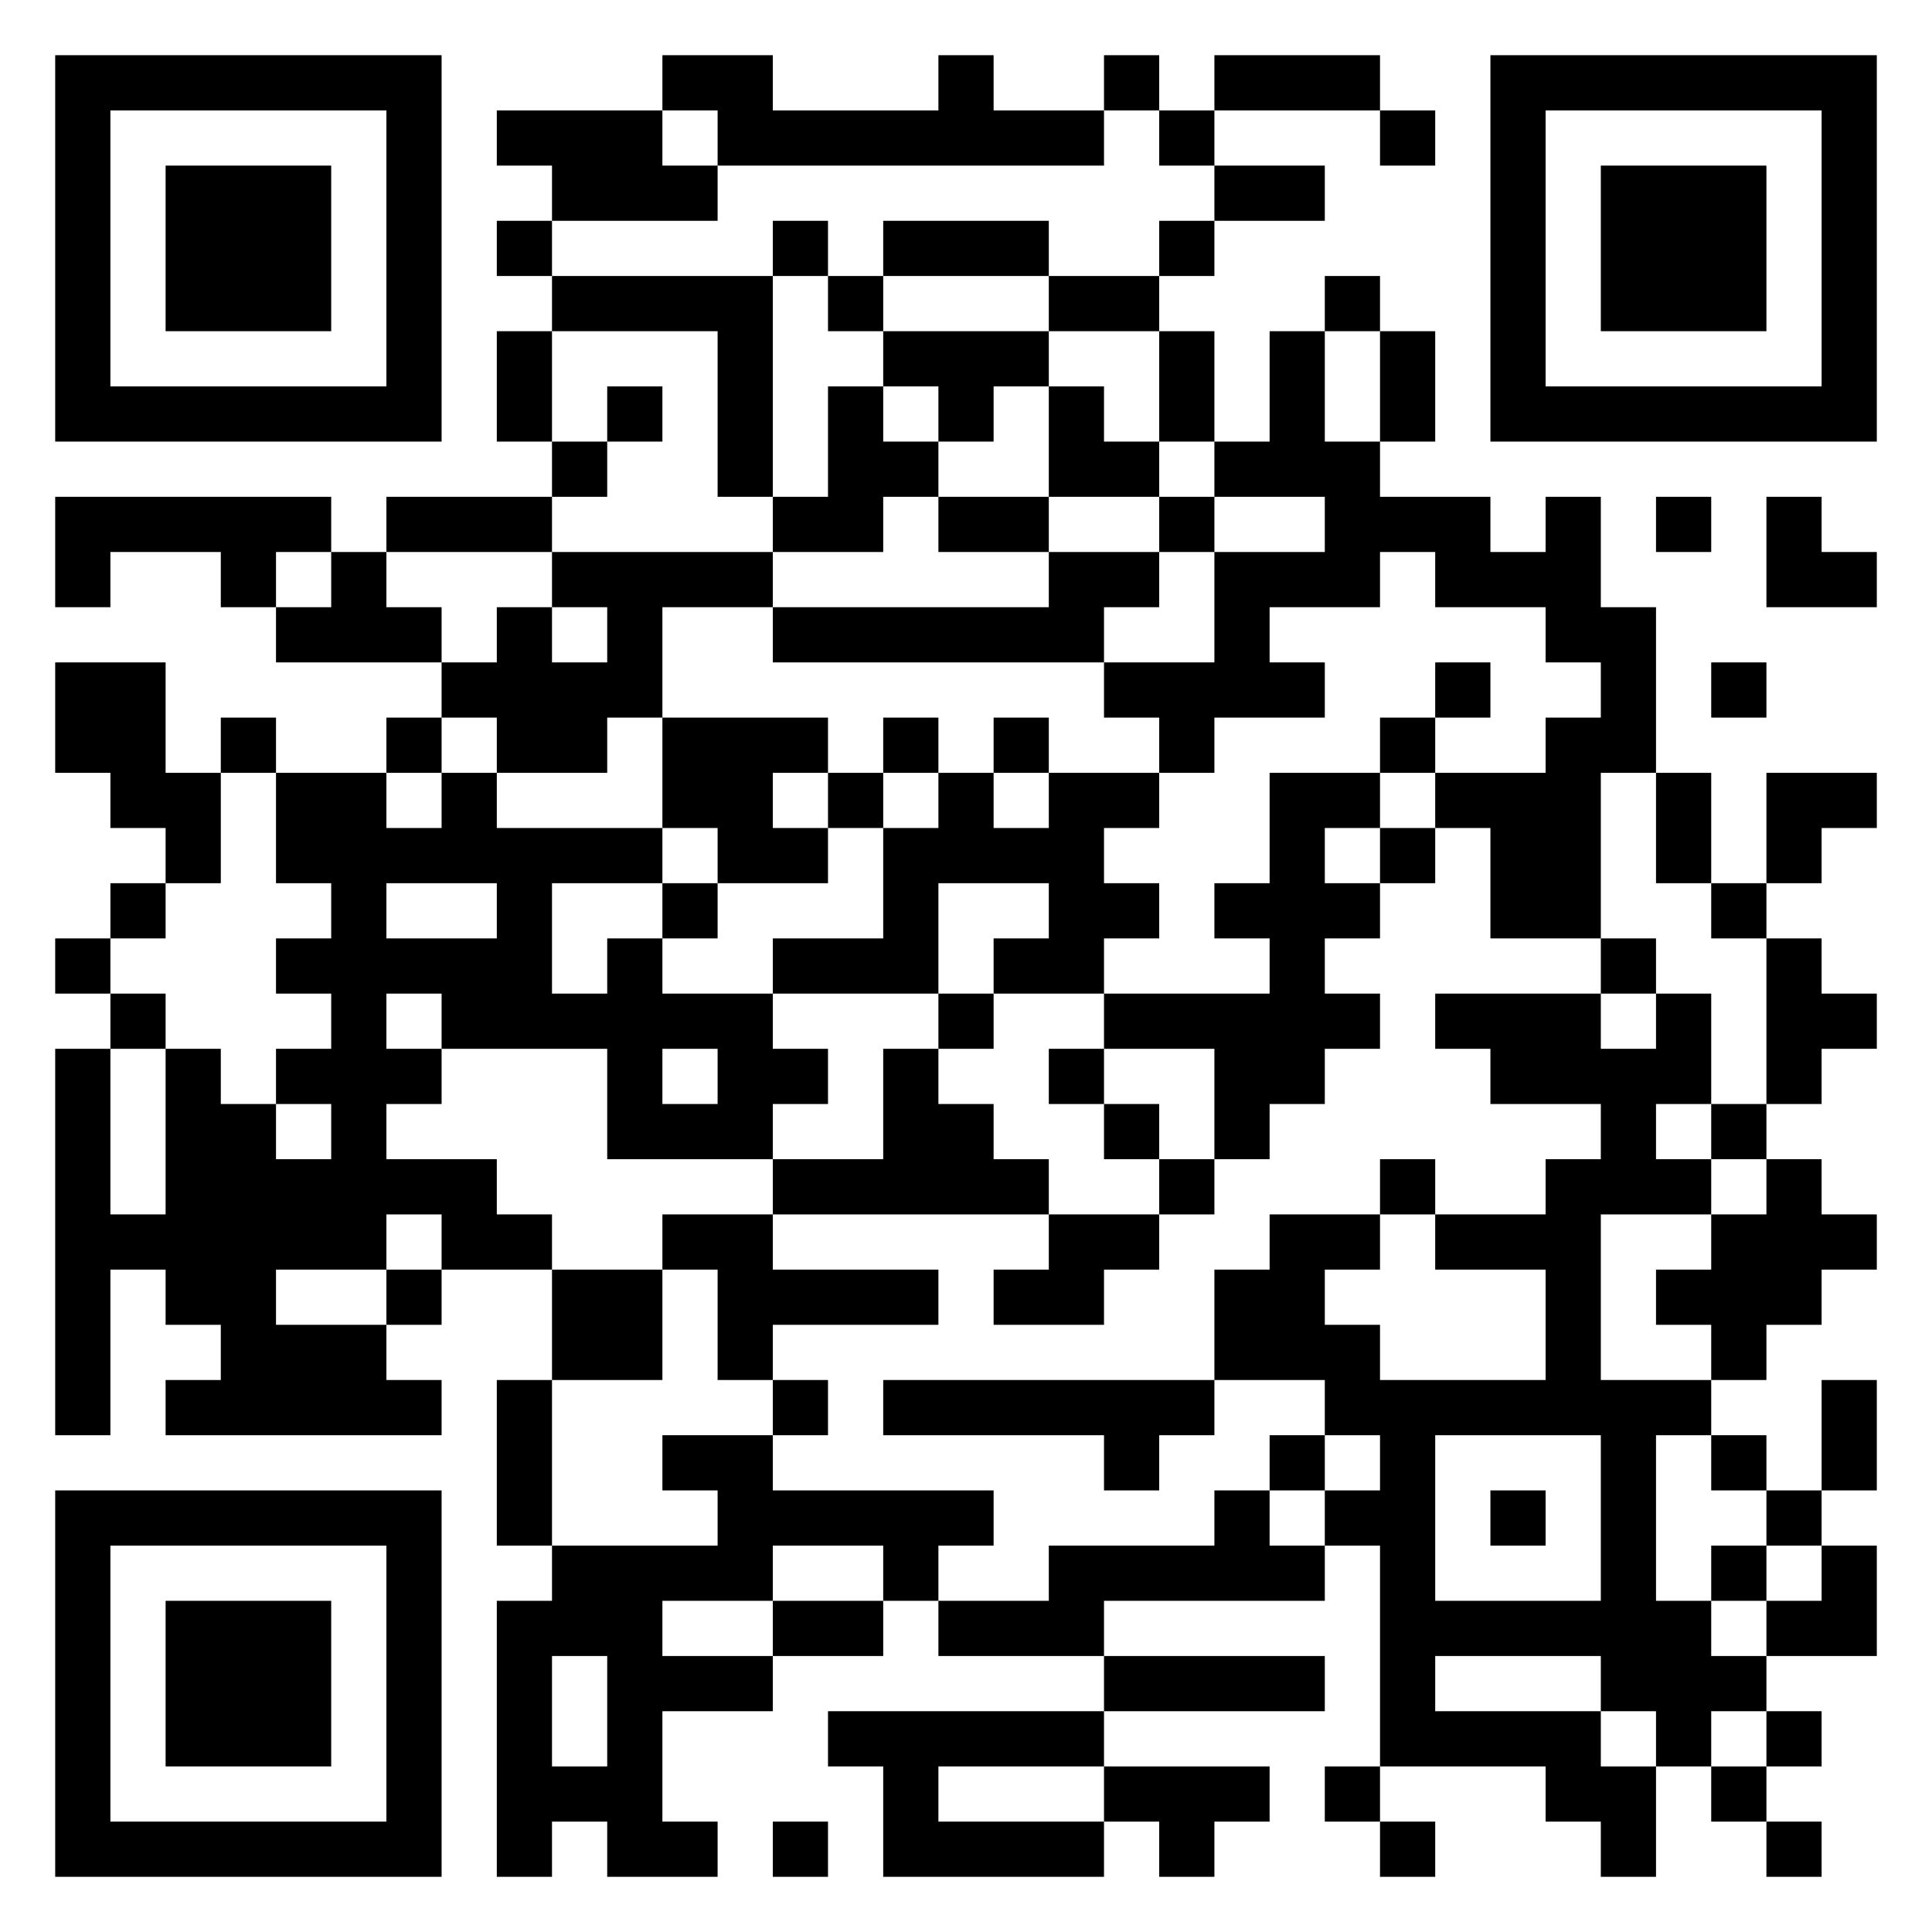
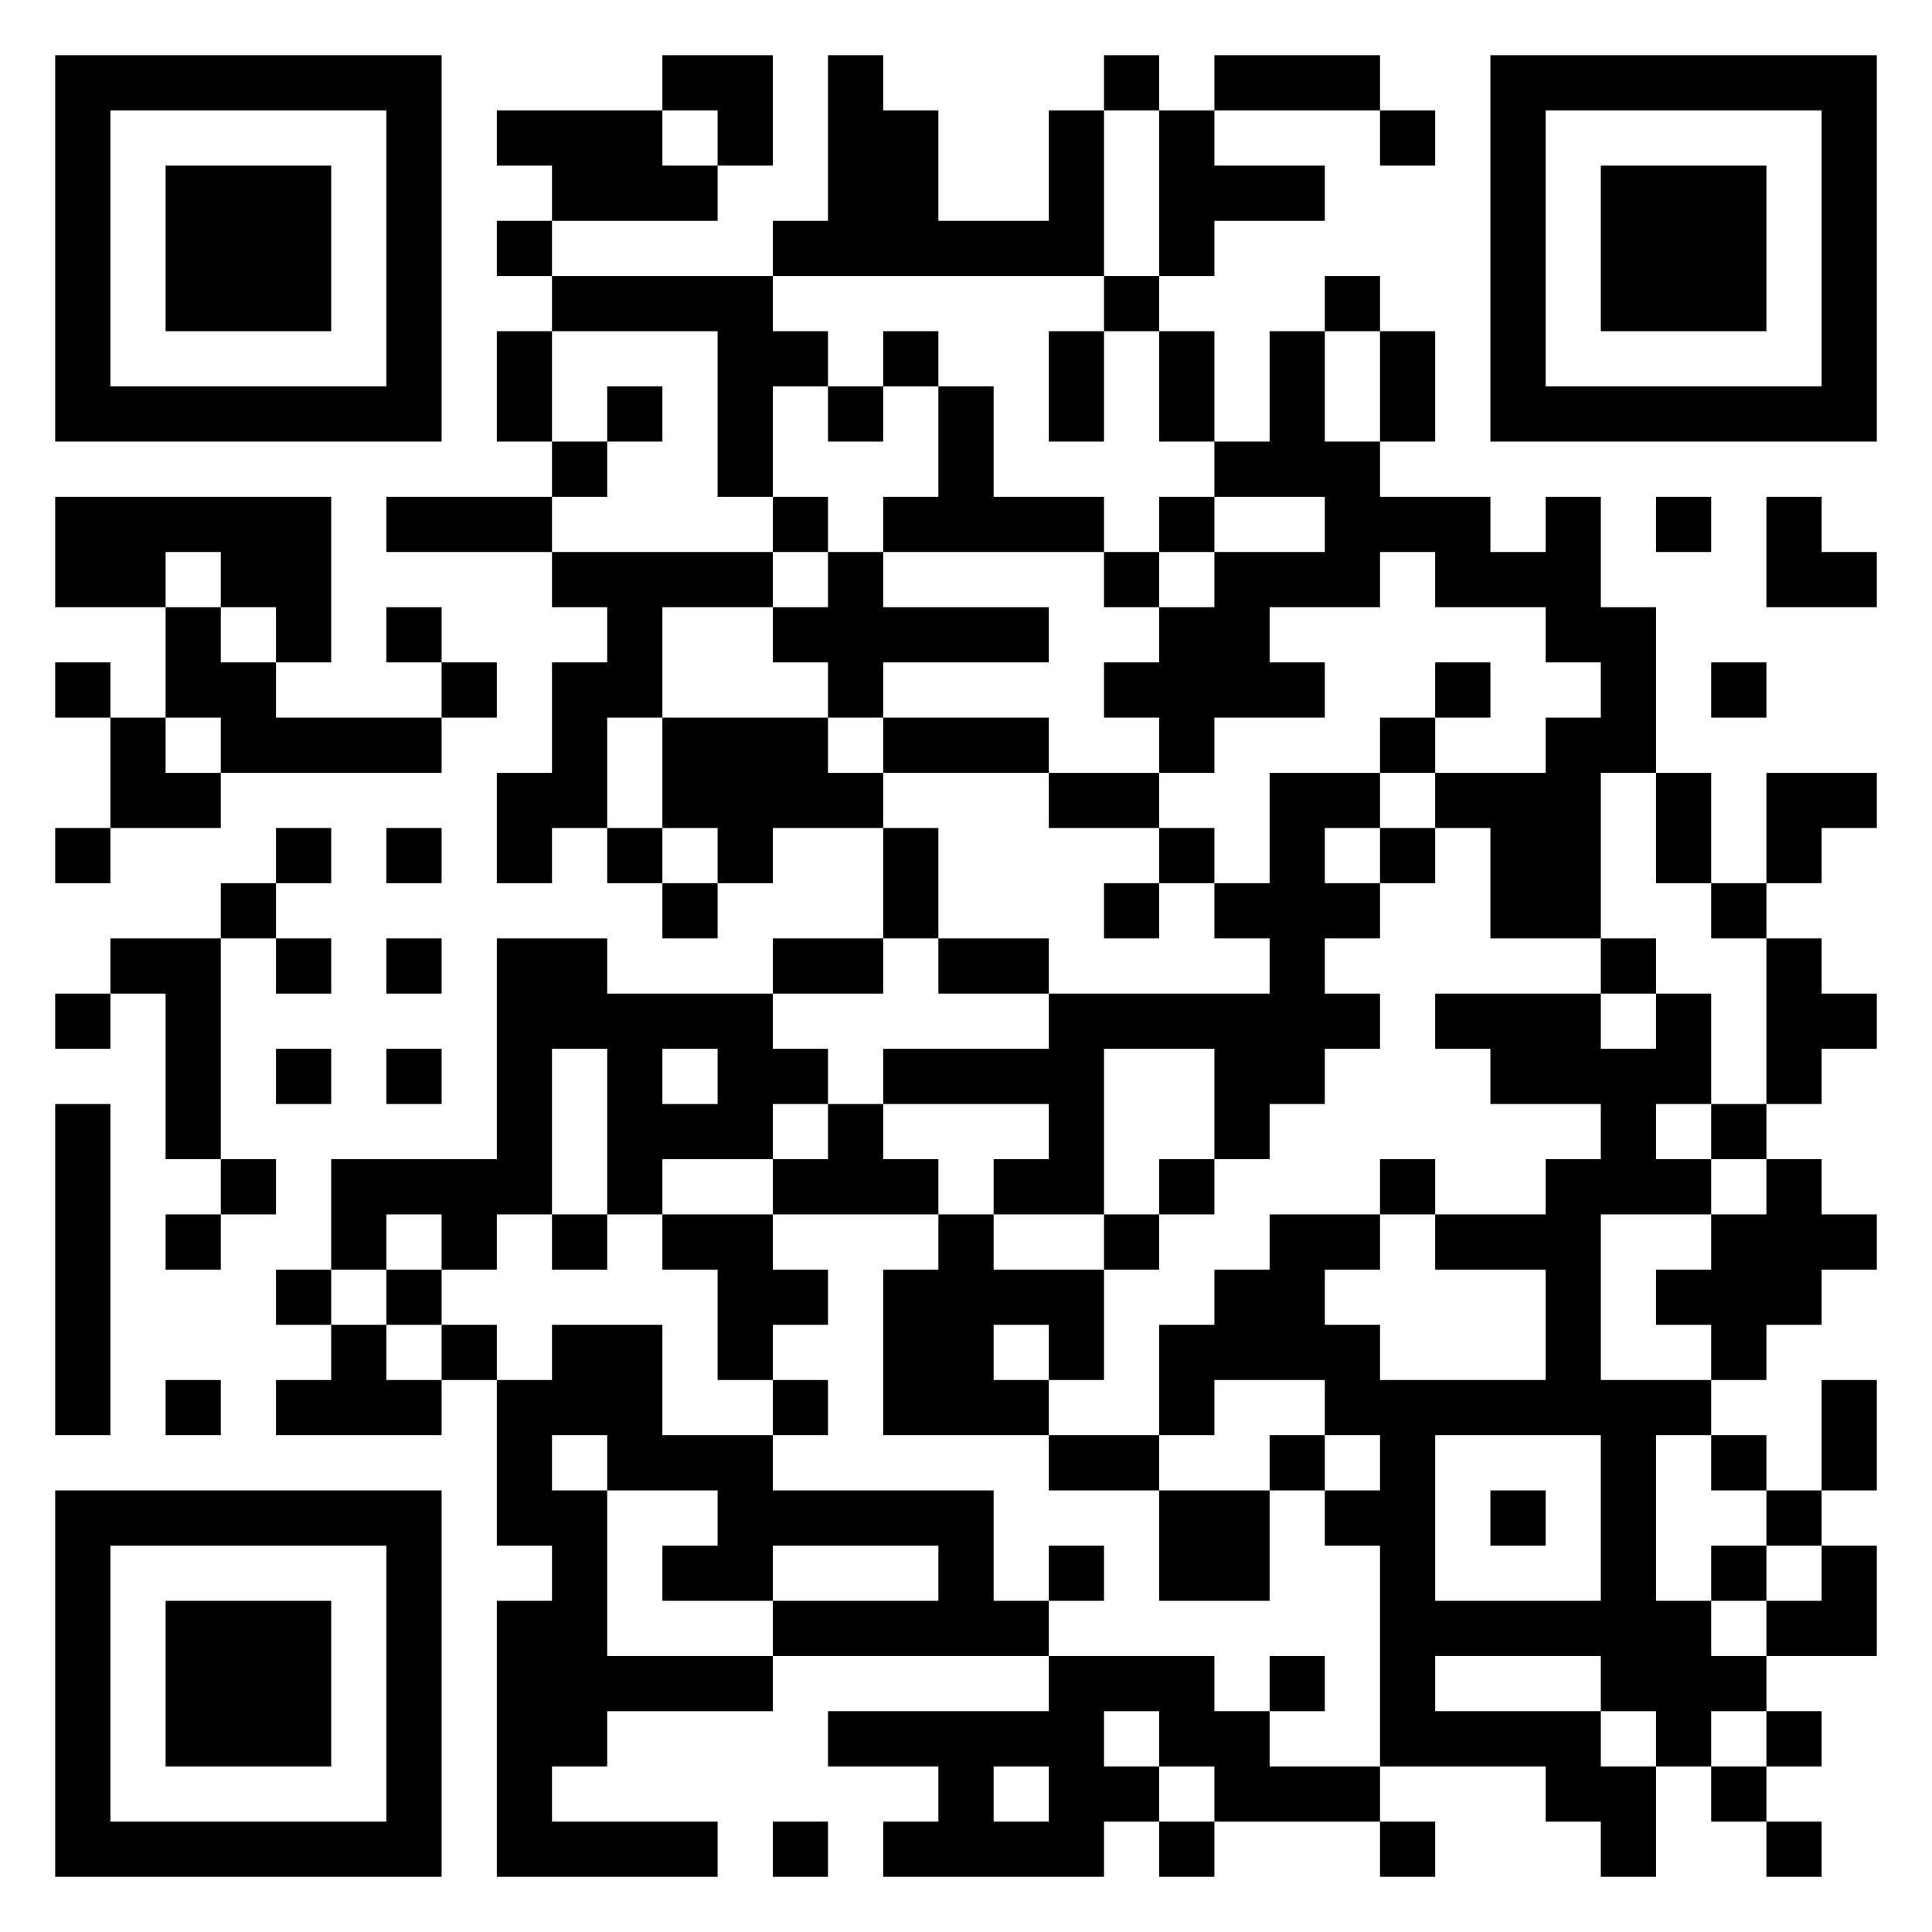
<svg xmlns="http://www.w3.org/2000/svg" version="1.1" width="600" height="600" viewBox="0 0 600 600">
  <rect x="0" y="0" width="600" height="600" fill="#ffffff" />
  <g transform="scale(17.143)">
    <g transform="translate(1,1)">
-       <path fill-rule="evenodd" d="M11 0L11 1L8 1L8 2L9 2L9 3L8 3L8 4L9 4L9 5L8 5L8 7L9 7L9 8L6 8L6 9L5 9L5 8L0 8L0 10L1 10L1 9L3 9L3 10L4 10L4 11L7 11L7 12L6 12L6 13L4 13L4 12L3 12L3 13L2 13L2 11L0 11L0 13L1 13L1 14L2 14L2 15L1 15L1 16L0 16L0 17L1 17L1 18L0 18L0 25L1 25L1 22L2 22L2 23L3 23L3 24L2 24L2 25L7 25L7 24L6 24L6 23L7 23L7 22L9 22L9 24L8 24L8 27L9 27L9 28L8 28L8 33L9 33L9 32L10 32L10 33L12 33L12 32L11 32L11 30L13 30L13 29L15 29L15 28L16 28L16 29L19 29L19 30L14 30L14 31L15 31L15 33L19 33L19 32L20 32L20 33L21 33L21 32L22 32L22 31L19 31L19 30L23 30L23 29L19 29L19 28L23 28L23 27L24 27L24 31L23 31L23 32L24 32L24 33L25 33L25 32L24 32L24 31L27 31L27 32L28 32L28 33L29 33L29 31L30 31L30 32L31 32L31 33L32 33L32 32L31 32L31 31L32 31L32 30L31 30L31 29L33 29L33 27L32 27L32 26L33 26L33 24L32 24L32 26L31 26L31 25L30 25L30 24L31 24L31 23L32 23L32 22L33 22L33 21L32 21L32 20L31 20L31 19L32 19L32 18L33 18L33 17L32 17L32 16L31 16L31 15L32 15L32 14L33 14L33 13L31 13L31 15L30 15L30 13L29 13L29 10L28 10L28 8L27 8L27 9L26 9L26 8L24 8L24 7L25 7L25 5L24 5L24 4L23 4L23 5L22 5L22 7L21 7L21 5L20 5L20 4L21 4L21 3L23 3L23 2L21 2L21 1L24 1L24 2L25 2L25 1L24 1L24 0L21 0L21 1L20 1L20 0L19 0L19 1L17 1L17 0L16 0L16 1L13 1L13 0ZM11 1L11 2L12 2L12 3L9 3L9 4L13 4L13 8L12 8L12 5L9 5L9 7L10 7L10 8L9 8L9 9L6 9L6 10L7 10L7 11L8 11L8 10L9 10L9 11L10 11L10 10L9 10L9 9L13 9L13 10L11 10L11 12L10 12L10 13L8 13L8 12L7 12L7 13L6 13L6 14L7 14L7 13L8 13L8 14L11 14L11 15L9 15L9 17L10 17L10 16L11 16L11 17L13 17L13 18L14 18L14 19L13 19L13 20L10 20L10 18L7 18L7 17L6 17L6 18L7 18L7 19L6 19L6 20L8 20L8 21L9 21L9 22L11 22L11 24L9 24L9 27L12 27L12 26L11 26L11 25L13 25L13 26L17 26L17 27L16 27L16 28L18 28L18 27L21 27L21 26L22 26L22 27L23 27L23 26L24 26L24 25L23 25L23 24L21 24L21 22L22 22L22 21L24 21L24 22L23 22L23 23L24 23L24 24L27 24L27 22L25 22L25 21L27 21L27 20L28 20L28 19L26 19L26 18L25 18L25 17L28 17L28 18L29 18L29 17L30 17L30 19L29 19L29 20L30 20L30 21L28 21L28 24L30 24L30 23L29 23L29 22L30 22L30 21L31 21L31 20L30 20L30 19L31 19L31 16L30 16L30 15L29 15L29 13L28 13L28 16L26 16L26 14L25 14L25 13L27 13L27 12L28 12L28 11L27 11L27 10L25 10L25 9L24 9L24 10L22 10L22 11L23 11L23 12L21 12L21 13L20 13L20 12L19 12L19 11L21 11L21 9L23 9L23 8L21 8L21 7L20 7L20 5L18 5L18 4L20 4L20 3L21 3L21 2L20 2L20 1L19 1L19 2L12 2L12 1ZM13 3L13 4L14 4L14 5L15 5L15 6L14 6L14 8L13 8L13 9L15 9L15 8L16 8L16 9L18 9L18 10L13 10L13 11L19 11L19 10L20 10L20 9L21 9L21 8L20 8L20 7L19 7L19 6L18 6L18 5L15 5L15 4L18 4L18 3L15 3L15 4L14 4L14 3ZM23 5L23 7L24 7L24 5ZM10 6L10 7L11 7L11 6ZM15 6L15 7L16 7L16 8L18 8L18 9L20 9L20 8L18 8L18 6L17 6L17 7L16 7L16 6ZM29 8L29 9L30 9L30 8ZM31 8L31 10L33 10L33 9L32 9L32 8ZM4 9L4 10L5 10L5 9ZM25 11L25 12L24 12L24 13L22 13L22 15L21 15L21 16L22 16L22 17L19 17L19 16L20 16L20 15L19 15L19 14L20 14L20 13L18 13L18 12L17 12L17 13L16 13L16 12L15 12L15 13L14 13L14 12L11 12L11 14L12 14L12 15L11 15L11 16L12 16L12 15L14 15L14 14L15 14L15 16L13 16L13 17L16 17L16 18L15 18L15 20L13 20L13 21L11 21L11 22L12 22L12 24L13 24L13 25L14 25L14 24L13 24L13 23L16 23L16 22L13 22L13 21L18 21L18 22L17 22L17 23L19 23L19 22L20 22L20 21L21 21L21 20L22 20L22 19L23 19L23 18L24 18L24 17L23 17L23 16L24 16L24 15L25 15L25 14L24 14L24 13L25 13L25 12L26 12L26 11ZM30 11L30 12L31 12L31 11ZM3 13L3 15L2 15L2 16L1 16L1 17L2 17L2 18L1 18L1 21L2 21L2 18L3 18L3 19L4 19L4 20L5 20L5 19L4 19L4 18L5 18L5 17L4 17L4 16L5 16L5 15L4 15L4 13ZM13 13L13 14L14 14L14 13ZM15 13L15 14L16 14L16 13ZM17 13L17 14L18 14L18 13ZM23 14L23 15L24 15L24 14ZM6 15L6 16L8 16L8 15ZM16 15L16 17L17 17L17 18L16 18L16 19L17 19L17 20L18 20L18 21L20 21L20 20L21 20L21 18L19 18L19 17L17 17L17 16L18 16L18 15ZM28 16L28 17L29 17L29 16ZM11 18L11 19L12 19L12 18ZM18 18L18 19L19 19L19 20L20 20L20 19L19 19L19 18ZM24 20L24 21L25 21L25 20ZM6 21L6 22L4 22L4 23L6 23L6 22L7 22L7 21ZM15 24L15 25L19 25L19 26L20 26L20 25L21 25L21 24ZM22 25L22 26L23 26L23 25ZM25 25L25 28L28 28L28 25ZM29 25L29 28L30 28L30 29L31 29L31 28L32 28L32 27L31 27L31 26L30 26L30 25ZM26 26L26 27L27 27L27 26ZM13 27L13 28L11 28L11 29L13 29L13 28L15 28L15 27ZM30 27L30 28L31 28L31 27ZM9 29L9 31L10 31L10 29ZM25 29L25 30L28 30L28 31L29 31L29 30L28 30L28 29ZM30 30L30 31L31 31L31 30ZM16 31L16 32L19 32L19 31ZM13 32L13 33L14 33L14 32ZM0 0L0 7L7 7L7 0ZM1 1L1 6L6 6L6 1ZM2 2L2 5L5 5L5 2ZM26 0L26 7L33 7L33 0ZM27 1L27 6L32 6L32 1ZM28 2L28 5L31 5L31 2ZM0 26L0 33L7 33L7 26ZM1 27L1 32L6 32L6 27ZM2 28L2 31L5 31L5 28Z" fill="#000000" />
+       <path fill-rule="evenodd" d="M11 0L11 1L8 1L8 2L9 2L9 3L8 3L8 4L9 4L9 5L8 5L8 7L9 7L9 8L6 8L6 9L9 9L9 10L10 10L10 11L9 11L9 13L8 13L8 15L9 15L9 14L10 14L10 15L11 15L11 16L12 16L12 15L13 15L13 14L15 14L15 16L13 16L13 17L10 17L10 16L8 16L8 20L5 20L5 22L4 22L4 23L5 23L5 24L4 24L4 25L7 25L7 24L8 24L8 27L9 27L9 28L8 28L8 33L12 33L12 32L9 32L9 31L10 31L10 30L13 30L13 29L18 29L18 30L14 30L14 31L16 31L16 32L15 32L15 33L19 33L19 32L20 32L20 33L21 33L21 32L24 32L24 33L25 33L25 32L24 32L24 31L27 31L27 32L28 32L28 33L29 33L29 31L30 31L30 32L31 32L31 33L32 33L32 32L31 32L31 31L32 31L32 30L31 30L31 29L33 29L33 27L32 27L32 26L33 26L33 24L32 24L32 26L31 26L31 25L30 25L30 24L31 24L31 23L32 23L32 22L33 22L33 21L32 21L32 20L31 20L31 19L32 19L32 18L33 18L33 17L32 17L32 16L31 16L31 15L32 15L32 14L33 14L33 13L31 13L31 15L30 15L30 13L29 13L29 10L28 10L28 8L27 8L27 9L26 9L26 8L24 8L24 7L25 7L25 5L24 5L24 4L23 4L23 5L22 5L22 7L21 7L21 5L20 5L20 4L21 4L21 3L23 3L23 2L21 2L21 1L24 1L24 2L25 2L25 1L24 1L24 0L21 0L21 1L20 1L20 0L19 0L19 1L18 1L18 3L16 3L16 1L15 1L15 0L14 0L14 3L13 3L13 4L9 4L9 3L12 3L12 2L13 2L13 0ZM11 1L11 2L12 2L12 1ZM19 1L19 4L13 4L13 5L14 5L14 6L13 6L13 8L12 8L12 5L9 5L9 7L10 7L10 8L9 8L9 9L13 9L13 10L11 10L11 12L10 12L10 14L11 14L11 15L12 15L12 14L11 14L11 12L14 12L14 13L15 13L15 14L16 14L16 16L15 16L15 17L13 17L13 18L14 18L14 19L13 19L13 20L11 20L11 21L10 21L10 18L9 18L9 21L8 21L8 22L7 22L7 21L6 21L6 22L5 22L5 23L6 23L6 24L7 24L7 23L8 23L8 24L9 24L9 23L11 23L11 25L13 25L13 26L17 26L17 28L18 28L18 29L21 29L21 30L22 30L22 31L24 31L24 27L23 27L23 26L24 26L24 25L23 25L23 24L21 24L21 25L20 25L20 23L21 23L21 22L22 22L22 21L24 21L24 22L23 22L23 23L24 23L24 24L27 24L27 22L25 22L25 21L27 21L27 20L28 20L28 19L26 19L26 18L25 18L25 17L28 17L28 18L29 18L29 17L30 17L30 19L29 19L29 20L30 20L30 21L28 21L28 24L30 24L30 23L29 23L29 22L30 22L30 21L31 21L31 20L30 20L30 19L31 19L31 16L30 16L30 15L29 15L29 13L28 13L28 16L26 16L26 14L25 14L25 13L27 13L27 12L28 12L28 11L27 11L27 10L25 10L25 9L24 9L24 10L22 10L22 11L23 11L23 12L21 12L21 13L20 13L20 12L19 12L19 11L20 11L20 10L21 10L21 9L23 9L23 8L21 8L21 7L20 7L20 5L19 5L19 4L20 4L20 1ZM15 5L15 6L14 6L14 7L15 7L15 6L16 6L16 8L15 8L15 9L14 9L14 8L13 8L13 9L14 9L14 10L13 10L13 11L14 11L14 12L15 12L15 13L18 13L18 14L20 14L20 15L19 15L19 16L20 16L20 15L21 15L21 16L22 16L22 17L18 17L18 16L16 16L16 17L18 17L18 18L15 18L15 19L14 19L14 20L13 20L13 21L11 21L11 22L12 22L12 24L13 24L13 25L14 25L14 24L13 24L13 23L14 23L14 22L13 22L13 21L16 21L16 22L15 22L15 25L18 25L18 26L20 26L20 28L22 28L22 26L23 26L23 25L22 25L22 26L20 26L20 25L18 25L18 24L19 24L19 22L20 22L20 21L21 21L21 20L22 20L22 19L23 19L23 18L24 18L24 17L23 17L23 16L24 16L24 15L25 15L25 14L24 14L24 13L25 13L25 12L26 12L26 11L25 11L25 12L24 12L24 13L22 13L22 15L21 15L21 14L20 14L20 13L18 13L18 12L15 12L15 11L18 11L18 10L15 10L15 9L19 9L19 10L20 10L20 9L21 9L21 8L20 8L20 9L19 9L19 8L17 8L17 6L16 6L16 5ZM18 5L18 7L19 7L19 5ZM23 5L23 7L24 7L24 5ZM10 6L10 7L11 7L11 6ZM0 8L0 10L2 10L2 12L1 12L1 11L0 11L0 12L1 12L1 14L0 14L0 15L1 15L1 14L3 14L3 13L7 13L7 12L8 12L8 11L7 11L7 10L6 10L6 11L7 11L7 12L4 12L4 11L5 11L5 8ZM29 8L29 9L30 9L30 8ZM31 8L31 10L33 10L33 9L32 9L32 8ZM2 9L2 10L3 10L3 11L4 11L4 10L3 10L3 9ZM30 11L30 12L31 12L31 11ZM2 12L2 13L3 13L3 12ZM4 14L4 15L3 15L3 16L1 16L1 17L0 17L0 18L1 18L1 17L2 17L2 20L3 20L3 21L2 21L2 22L3 22L3 21L4 21L4 20L3 20L3 16L4 16L4 17L5 17L5 16L4 16L4 15L5 15L5 14ZM6 14L6 15L7 15L7 14ZM23 14L23 15L24 15L24 14ZM6 16L6 17L7 17L7 16ZM28 16L28 17L29 17L29 16ZM4 18L4 19L5 19L5 18ZM6 18L6 19L7 19L7 18ZM11 18L11 19L12 19L12 18ZM19 18L19 21L17 21L17 20L18 20L18 19L15 19L15 20L16 20L16 21L17 21L17 22L19 22L19 21L20 21L20 20L21 20L21 18ZM0 19L0 25L1 25L1 19ZM24 20L24 21L25 21L25 20ZM9 21L9 22L10 22L10 21ZM6 22L6 23L7 23L7 22ZM17 23L17 24L18 24L18 23ZM2 24L2 25L3 25L3 24ZM9 25L9 26L10 26L10 29L13 29L13 28L16 28L16 27L13 27L13 28L11 28L11 27L12 27L12 26L10 26L10 25ZM25 25L25 28L28 28L28 25ZM29 25L29 28L30 28L30 29L31 29L31 28L32 28L32 27L31 27L31 26L30 26L30 25ZM26 26L26 27L27 27L27 26ZM18 27L18 28L19 28L19 27ZM30 27L30 28L31 28L31 27ZM22 29L22 30L23 30L23 29ZM25 29L25 30L28 30L28 31L29 31L29 30L28 30L28 29ZM19 30L19 31L20 31L20 32L21 32L21 31L20 31L20 30ZM30 30L30 31L31 31L31 30ZM17 31L17 32L18 32L18 31ZM13 32L13 33L14 33L14 32ZM0 0L0 7L7 7L7 0ZM1 1L1 6L6 6L6 1ZM2 2L2 5L5 5L5 2ZM26 0L26 7L33 7L33 0ZM27 1L27 6L32 6L32 1ZM28 2L28 5L31 5L31 2ZM0 26L0 33L7 33L7 26ZM1 27L1 32L6 32L6 27ZM2 28L2 31L5 31L5 28Z" fill="#000000" />
    </g>
  </g>
</svg>
